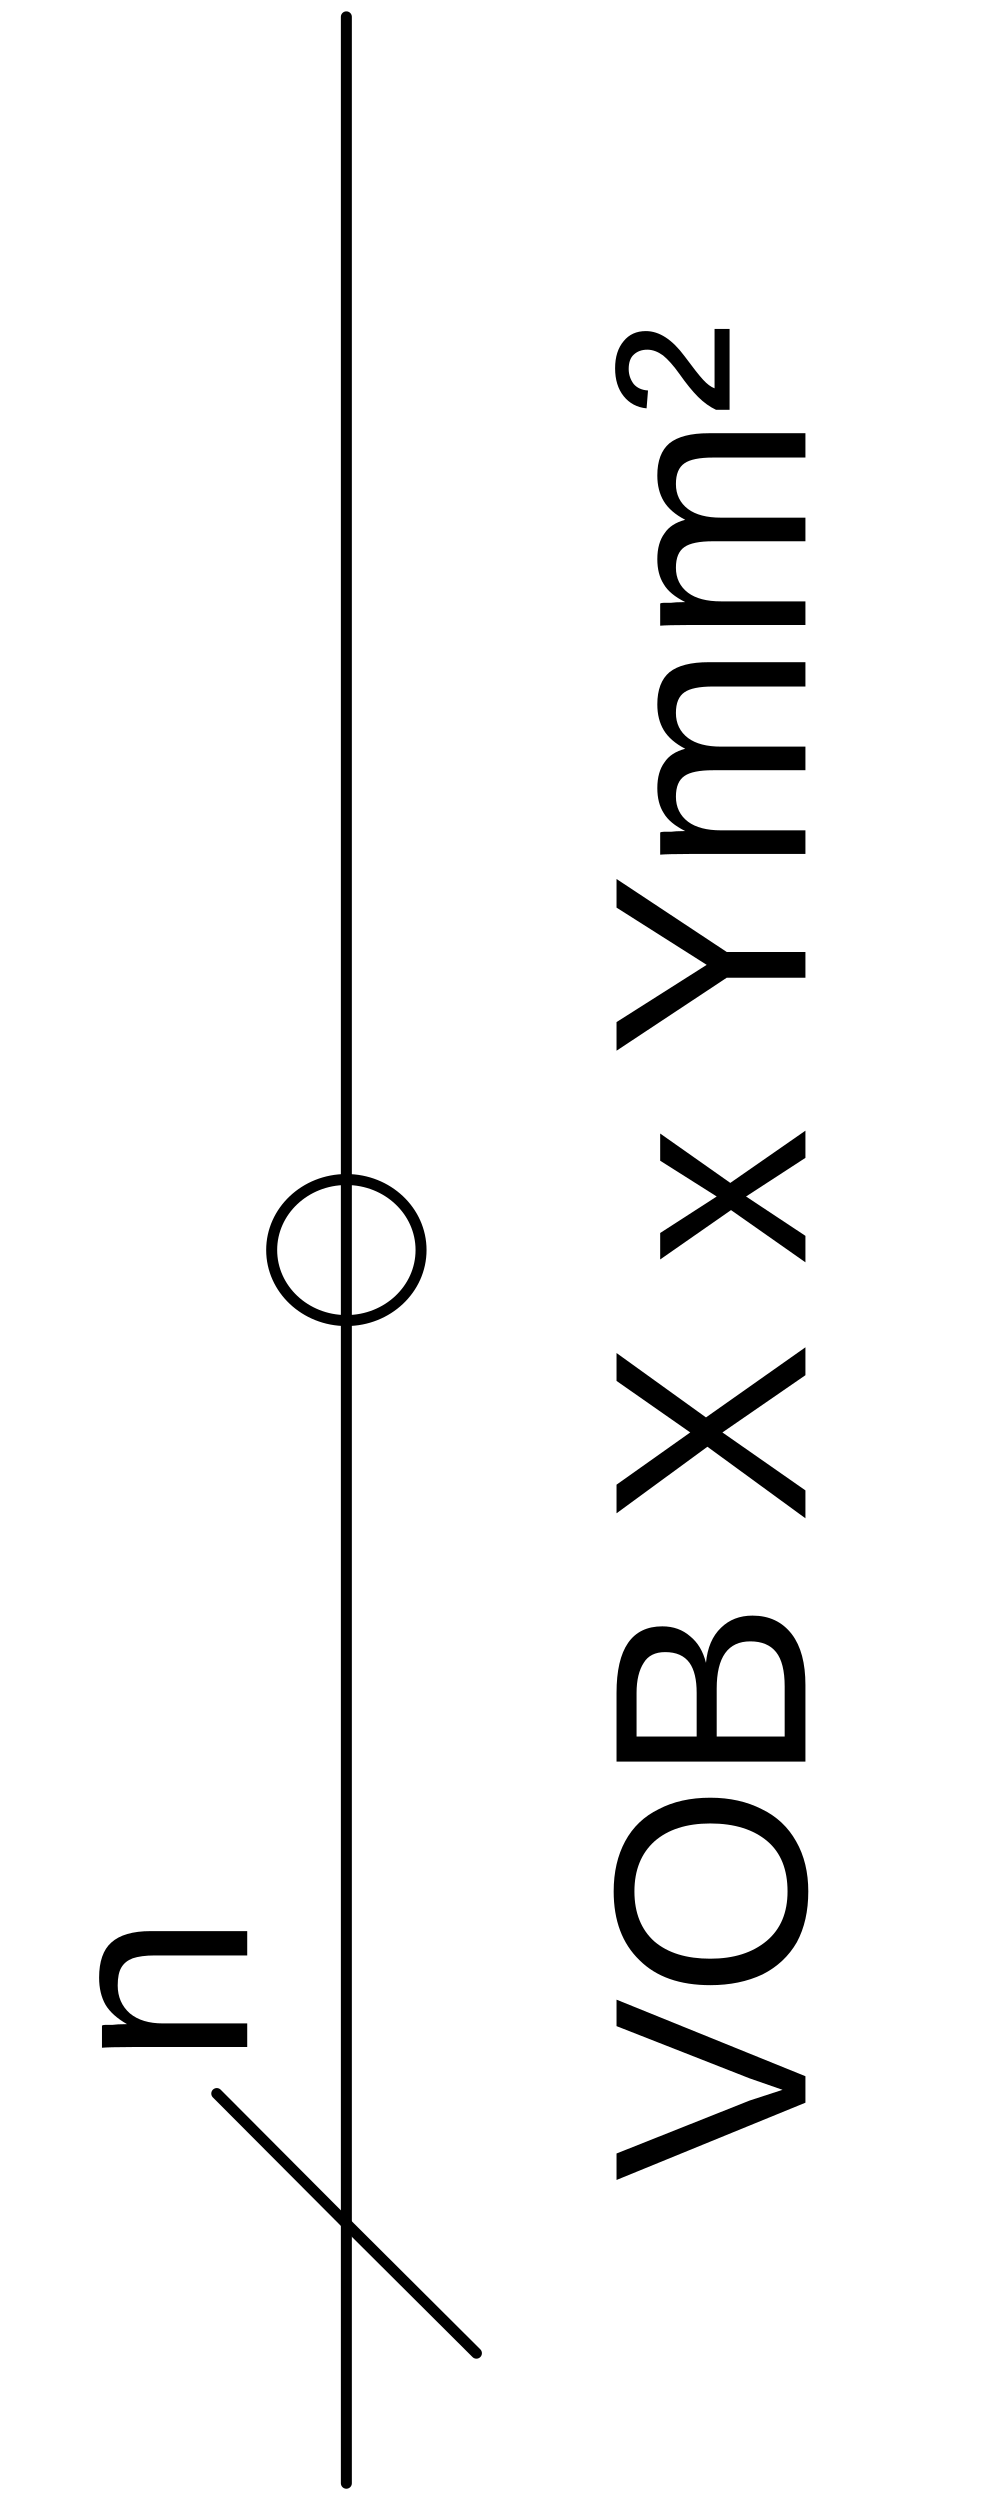
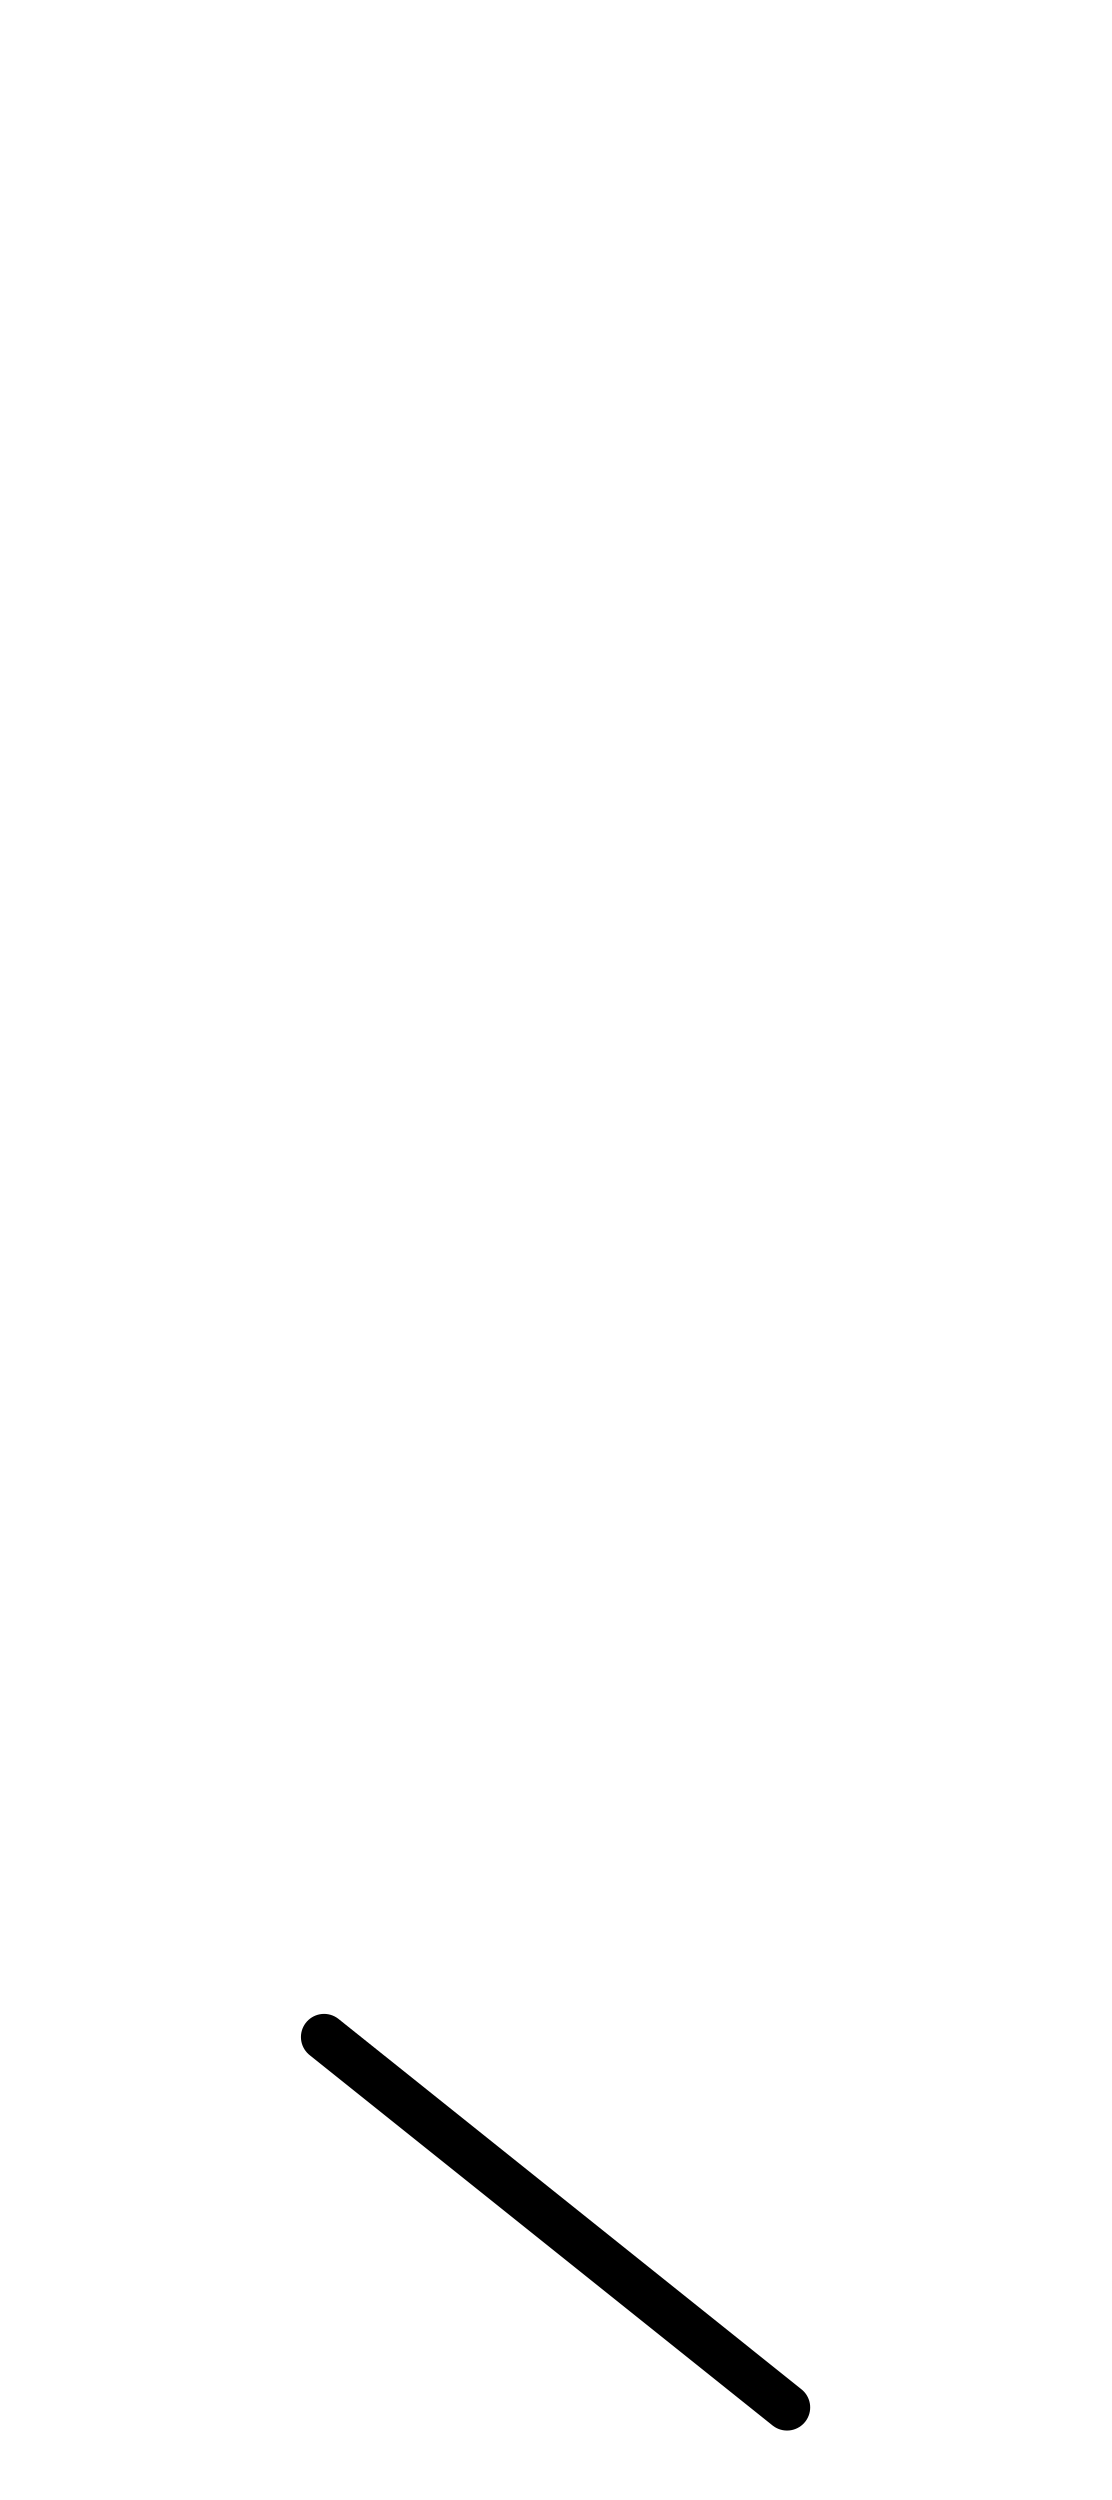
- <svg xmlns="http://www.w3.org/2000/svg" width="0.299in" height="0.758in" viewBox="0 0 21.535 54.578" xml:space="preserve" color-interpolation-filters="sRGB" class="st5">
-   <style type="text/css">
- 	
- 		.st1 {fill:none;stroke:none;stroke-linecap:round;stroke-linejoin:round;stroke-width:0.72}
- 		.st2 {fill:#000000;font-family:Arial;font-size:0.5em}
- 		.st3 {fill:none}
- 		.st4 {stroke:#000000;stroke-linecap:round;stroke-linejoin:round;stroke-width:0.24}
- 		.st5 {fill:none;fill-rule:evenodd;font-size:12px;overflow:visible;stroke-linecap:square;stroke-miterlimit:3}
- 	
- 	</style>
-   <g>
-     <g id="1" transform="translate(0.198234,-0.36)">
-       <g id="2" transform="translate(-33.6019,54.5783) rotate(-90)">
-         <rect x="0" y="43.807" width="53.858" height="10.772" class="st1" />
-         <text x="6.59" y="50.99" class="st2">VOB X x Ymm²</text>
-       </g>
-       <g id="3" transform="translate(-48.909,49.4759) rotate(-90)">
-         <rect x="0" y="50.043" width="11.339" height="4.535" class="st1" />
-         <text x="4" y="54.11" class="st2">n</text>
-       </g>
-       <g id="4" transform="translate(4.53543,-7.10543E-015)">
-         <path d="M2.83 26.11 A1.63 1.539 -0 0 0 2.83 29.19 A1.63 1.539 -0 1 0 2.83 26.11 Z" class="st3" />
-         <path d="M2.83 26.11 A1.63 1.539 -0 0 0 2.83 29.19 A1.63 1.539 -0 1 0 2.83 26.11" class="st4" />
-         <path d="M2.83 0.72 L2.83 26.11 L2.83 29.19 L2.83 48.91 L2.83 54.58" class="st4" />
-         <path d="M5.67 51.74 L2.83 48.91 L0 46.07" class="st4" />
-       </g>
-     </g>
+ <svg xmlns="http://www.w3.org/2000/svg" viewBox="0 0 24 54" data-cadle-symbol="1">
+   <g fill="none" stroke="#000" stroke-width="1" stroke-linecap="round" stroke-linejoin="round">
+     <path d="m7 44 10 8" />
  </g>
</svg>
